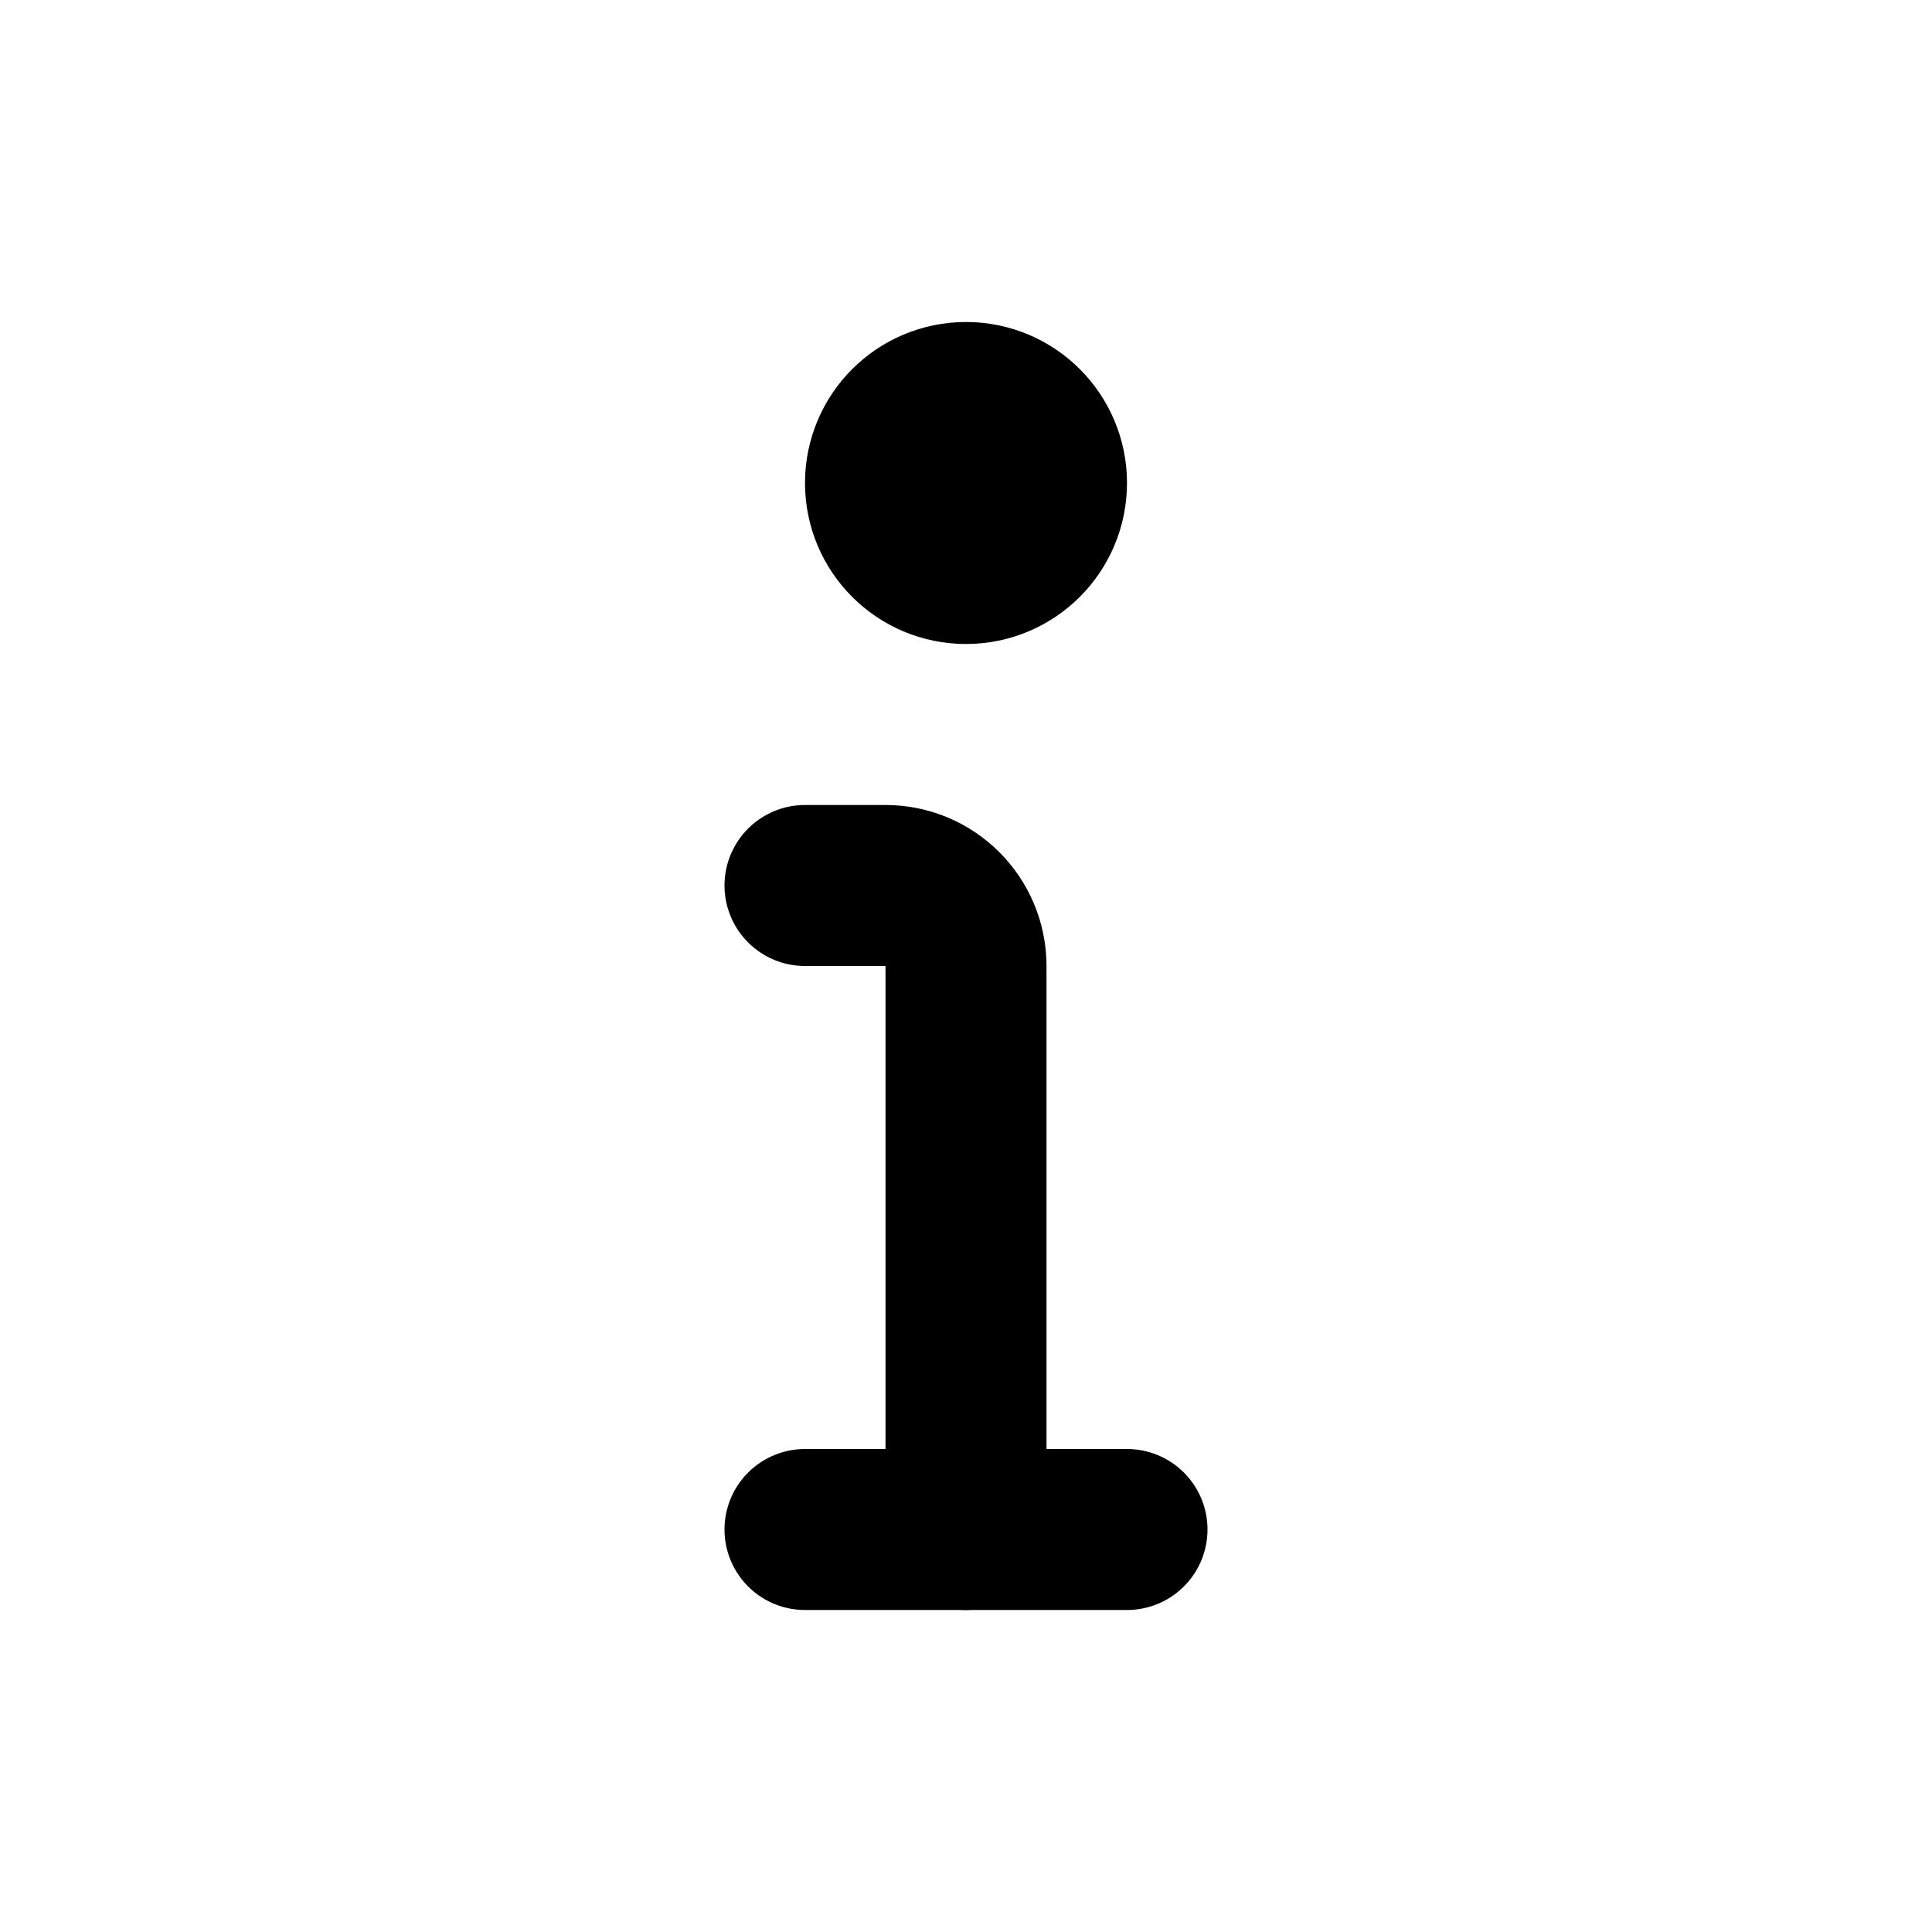
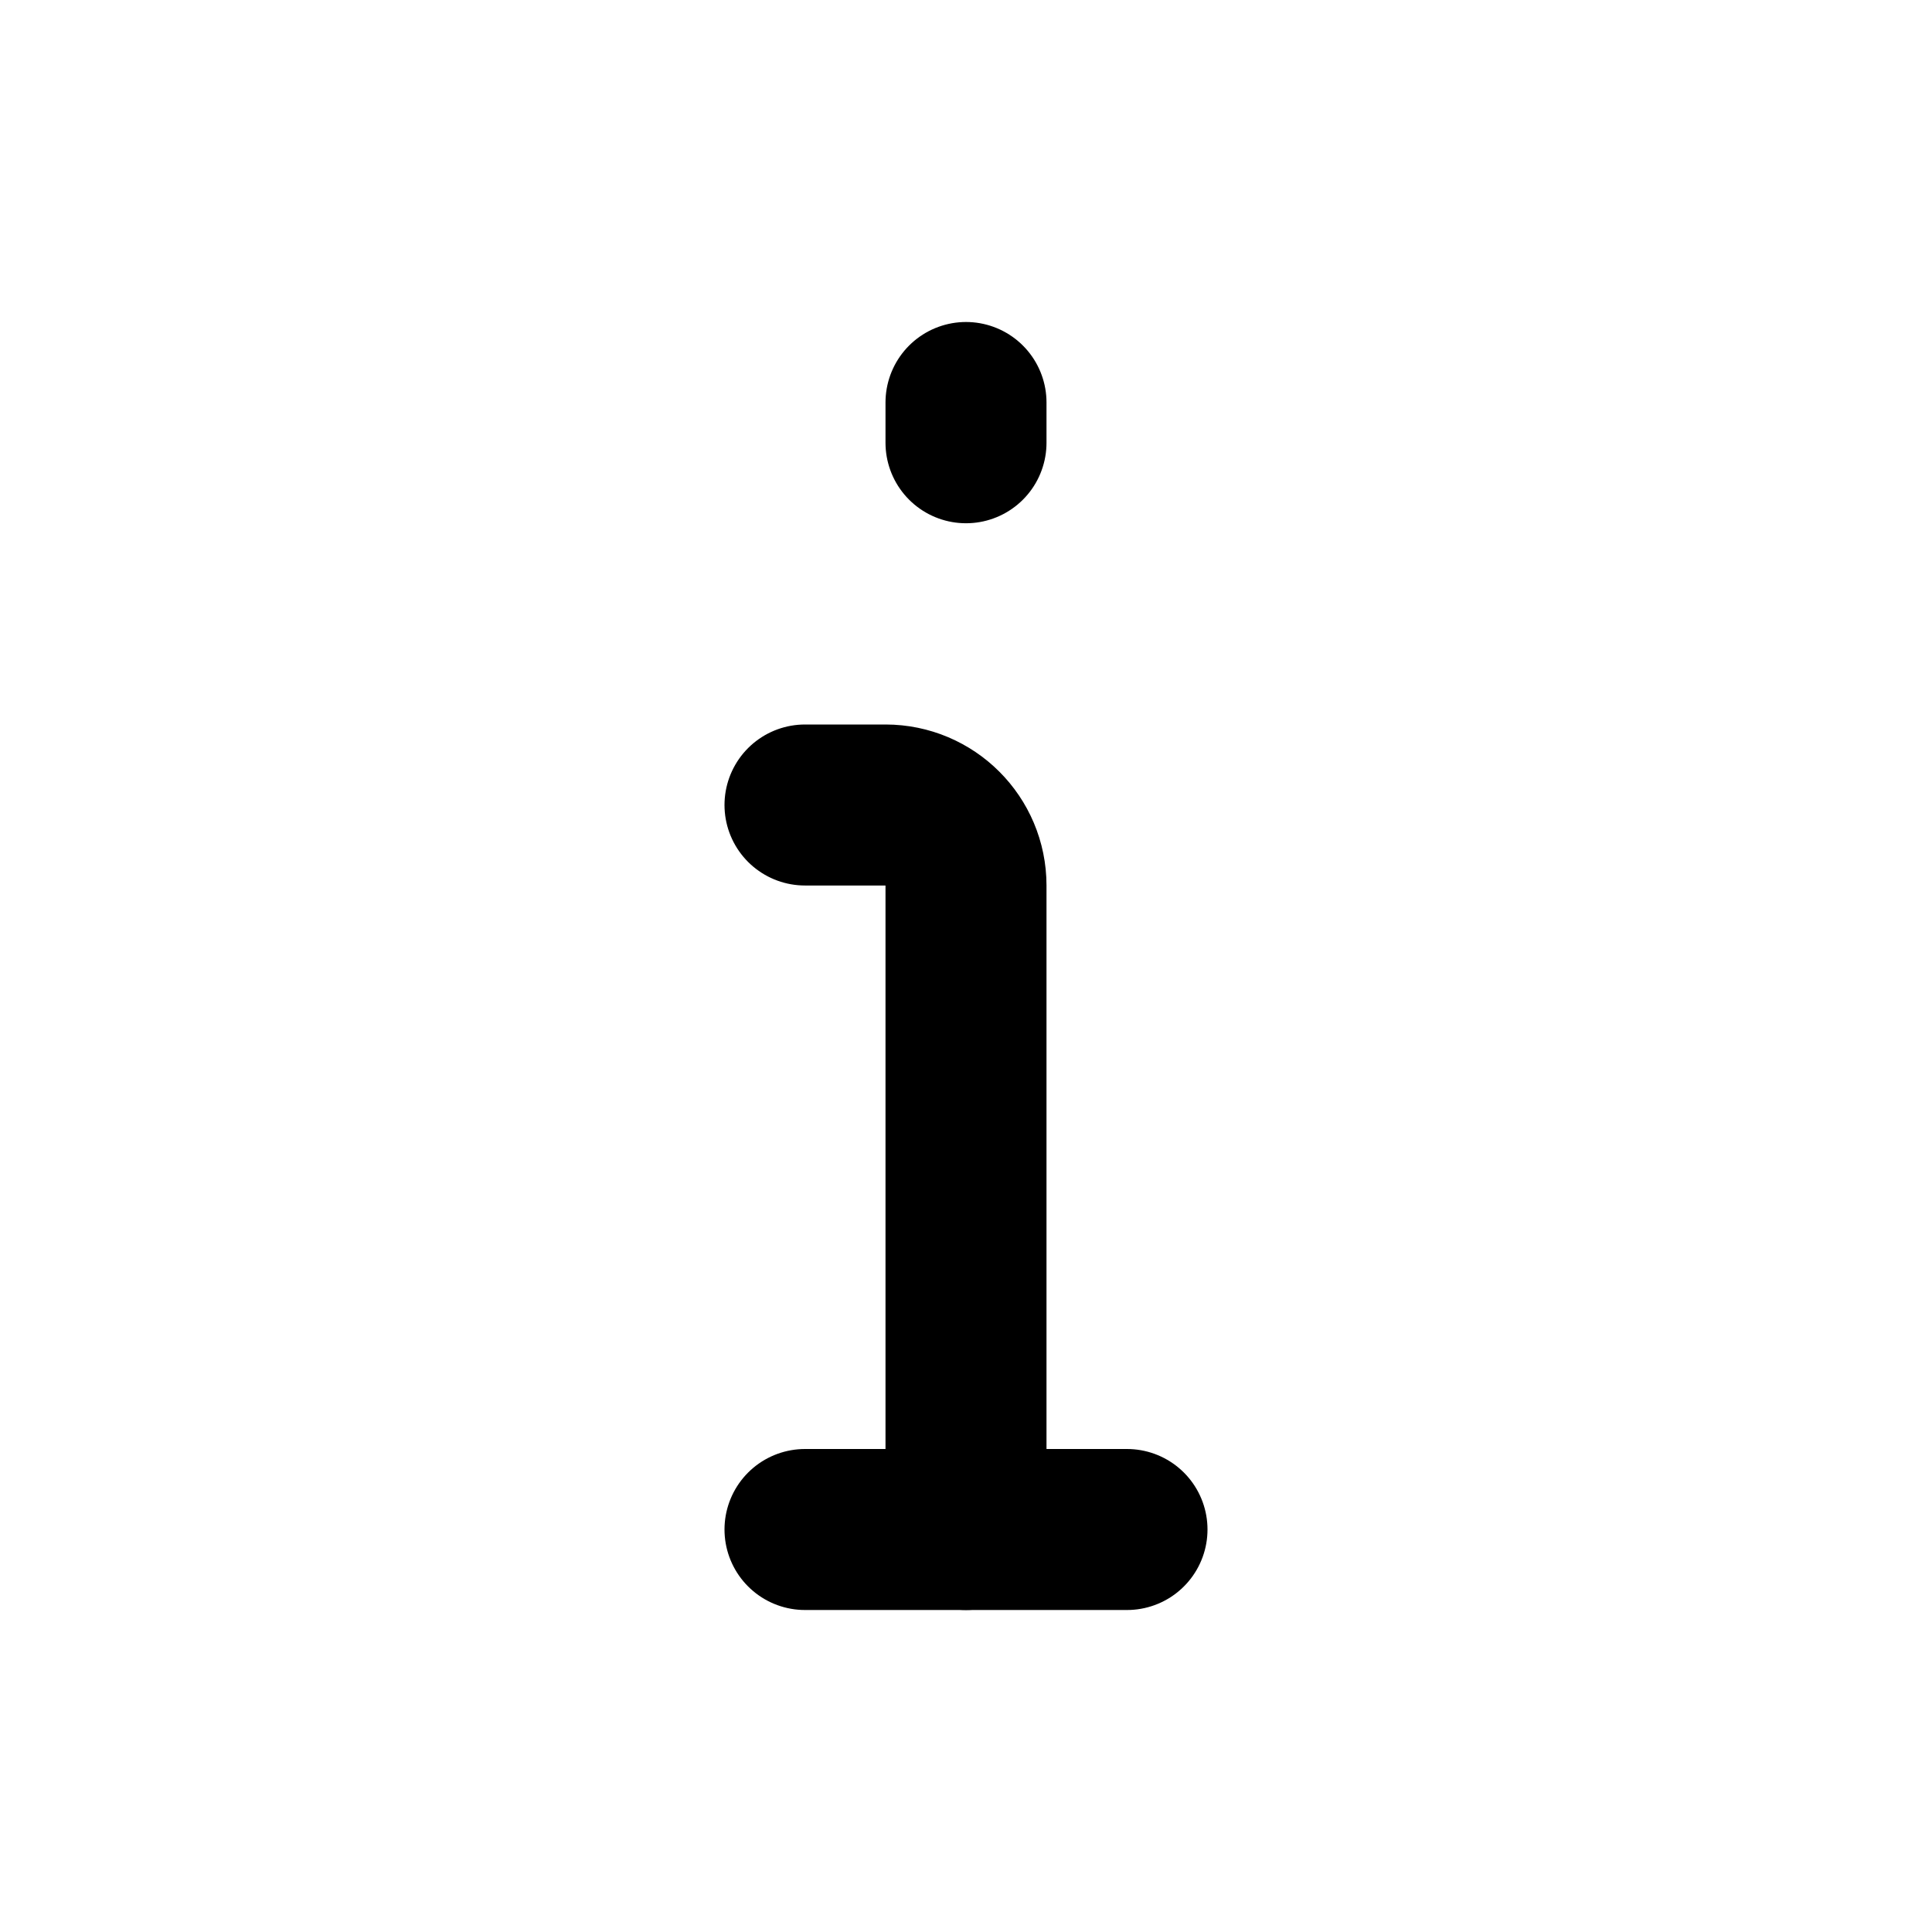
<svg xmlns="http://www.w3.org/2000/svg" width="24" height="24" viewBox="0 0 24 24" fill="none">
-   <path d="M12 19V12C12 11.448 11.552 11 11 11H10" stroke="black" stroke-width="2" stroke-linecap="round" stroke-linejoin="round" />
-   <circle cx="12" cy="6" r="1" stroke="black" stroke-width="2" />
+   <path d="M12 19V11C12 10.448 11.552 10 11 10H10" stroke="black" stroke-width="2" stroke-linecap="round" stroke-linejoin="round" />
  <path d="M10 19H14" stroke="black" stroke-width="2" stroke-linecap="round" stroke-linejoin="round" />
+   <path d="M12 5V5.5" stroke="black" stroke-width="2" stroke-linecap="round" stroke-linejoin="round" />
</svg>
